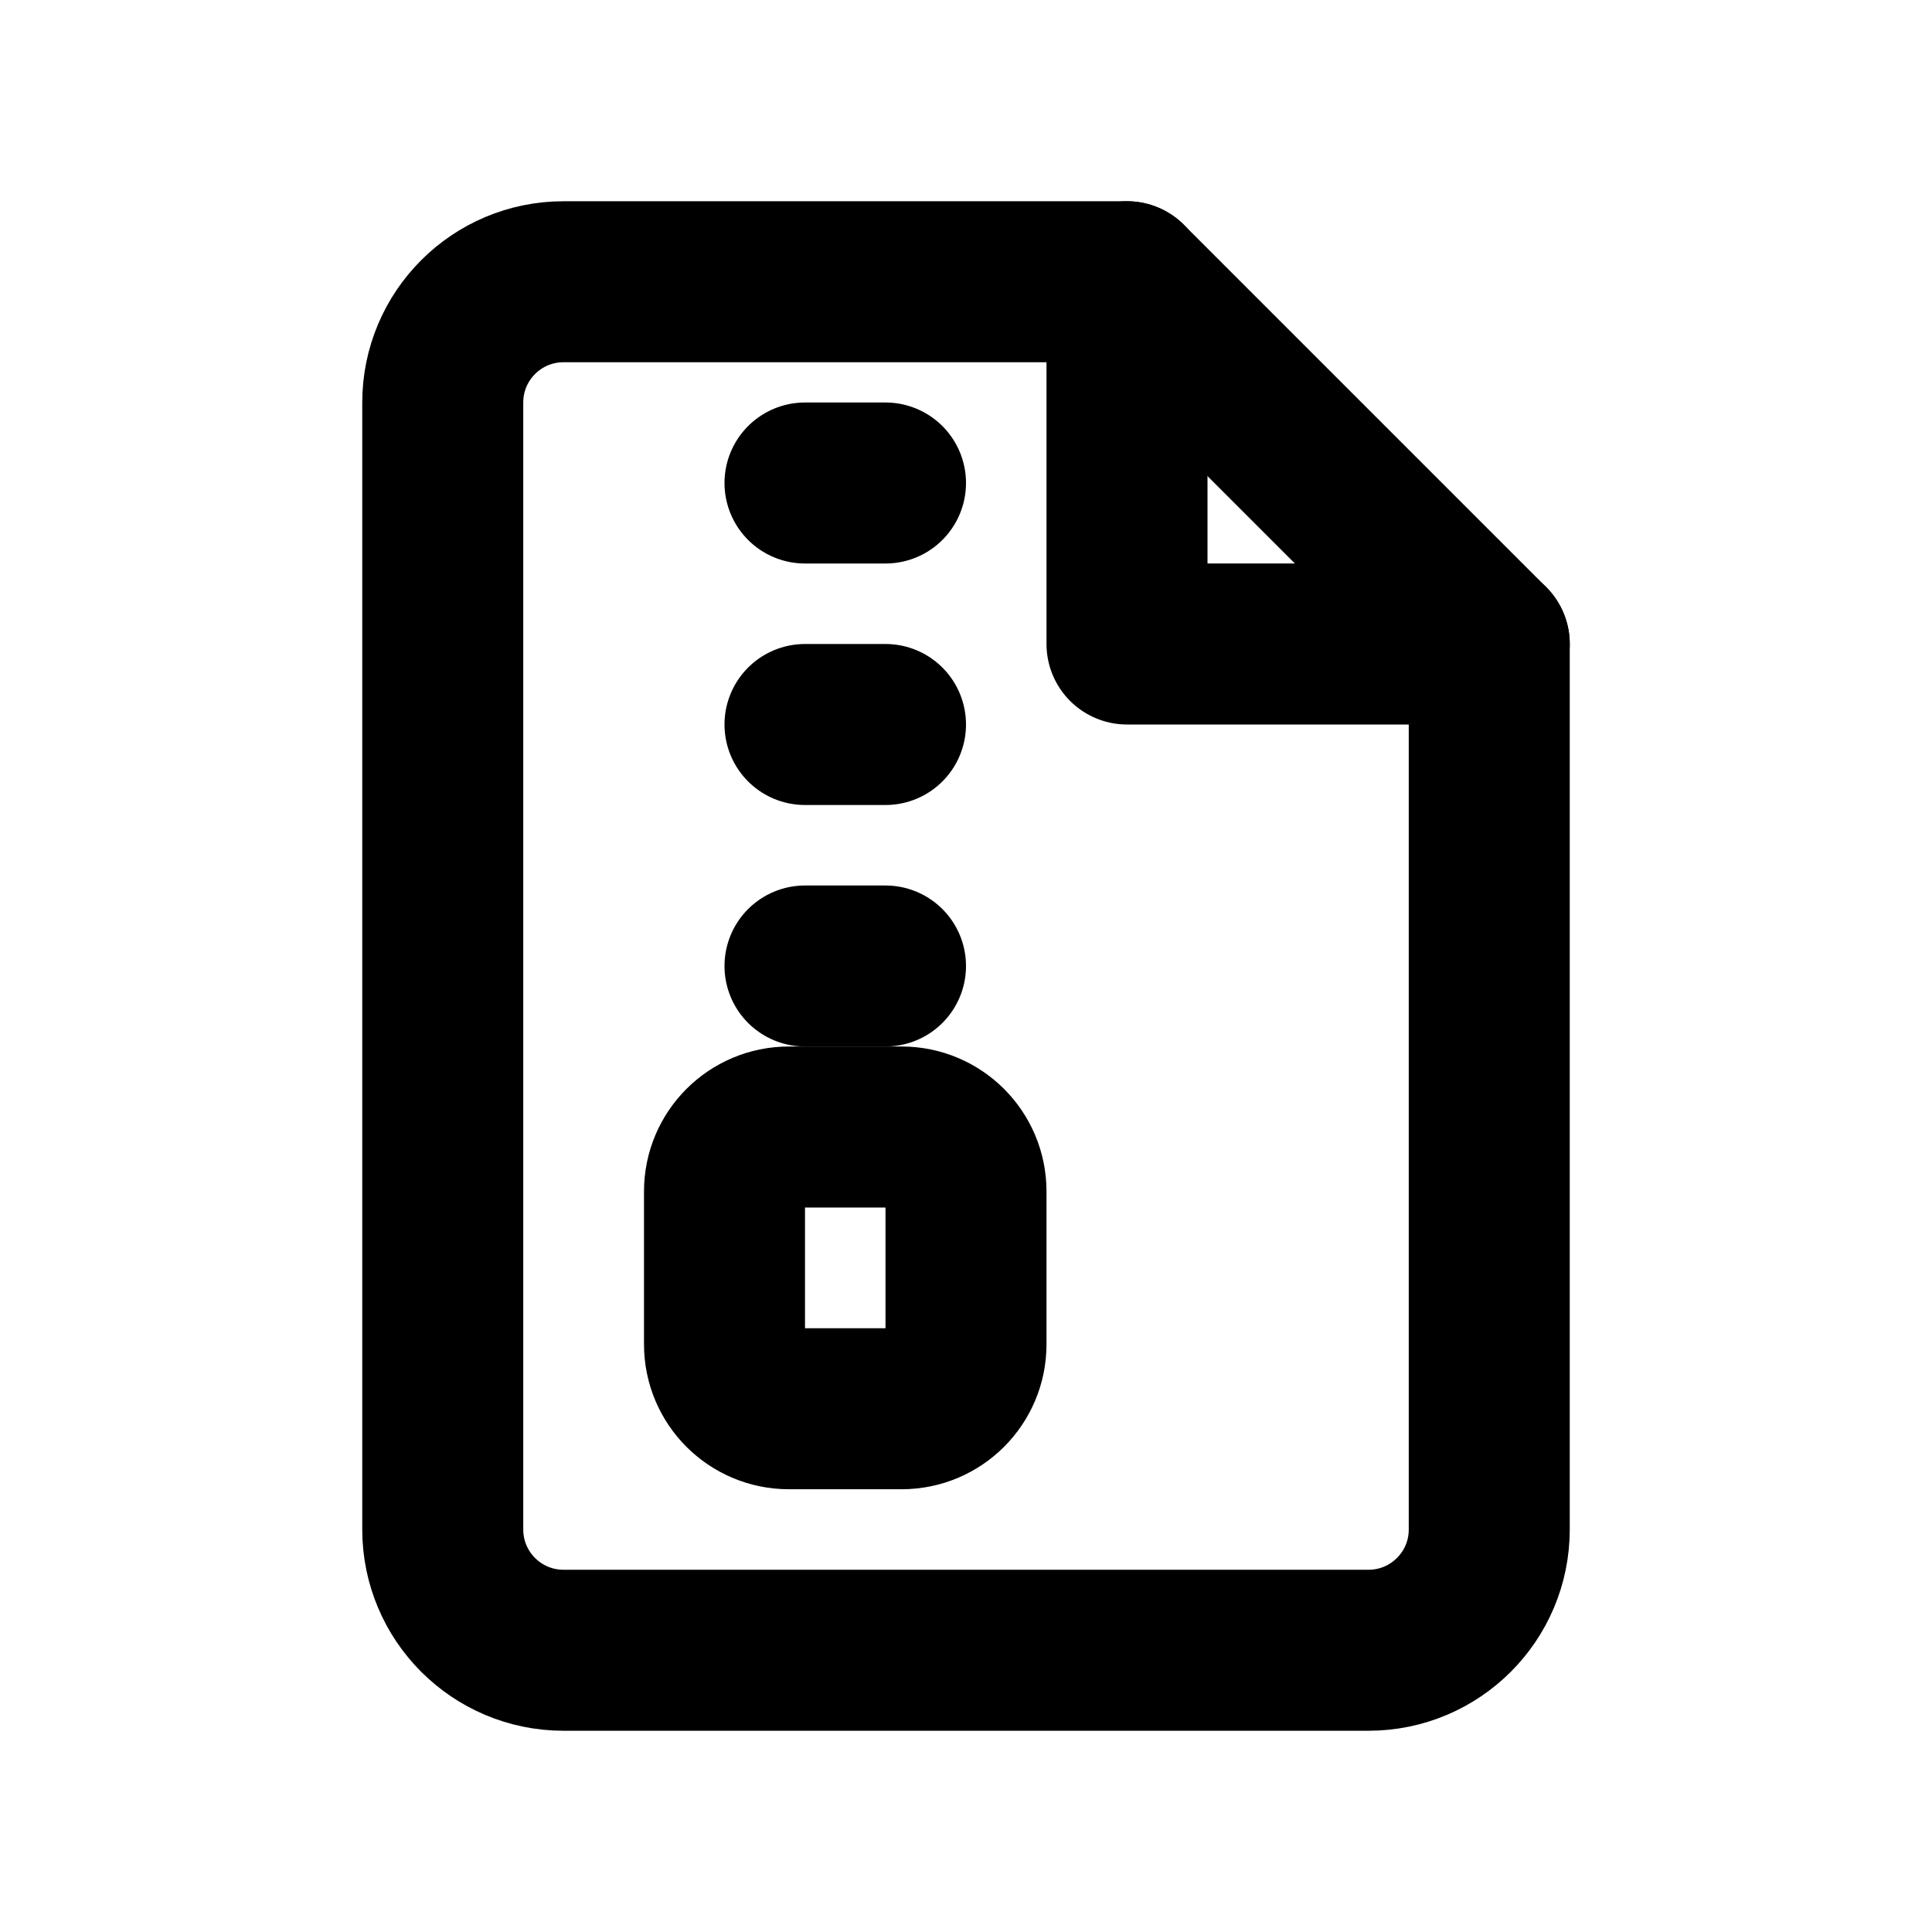
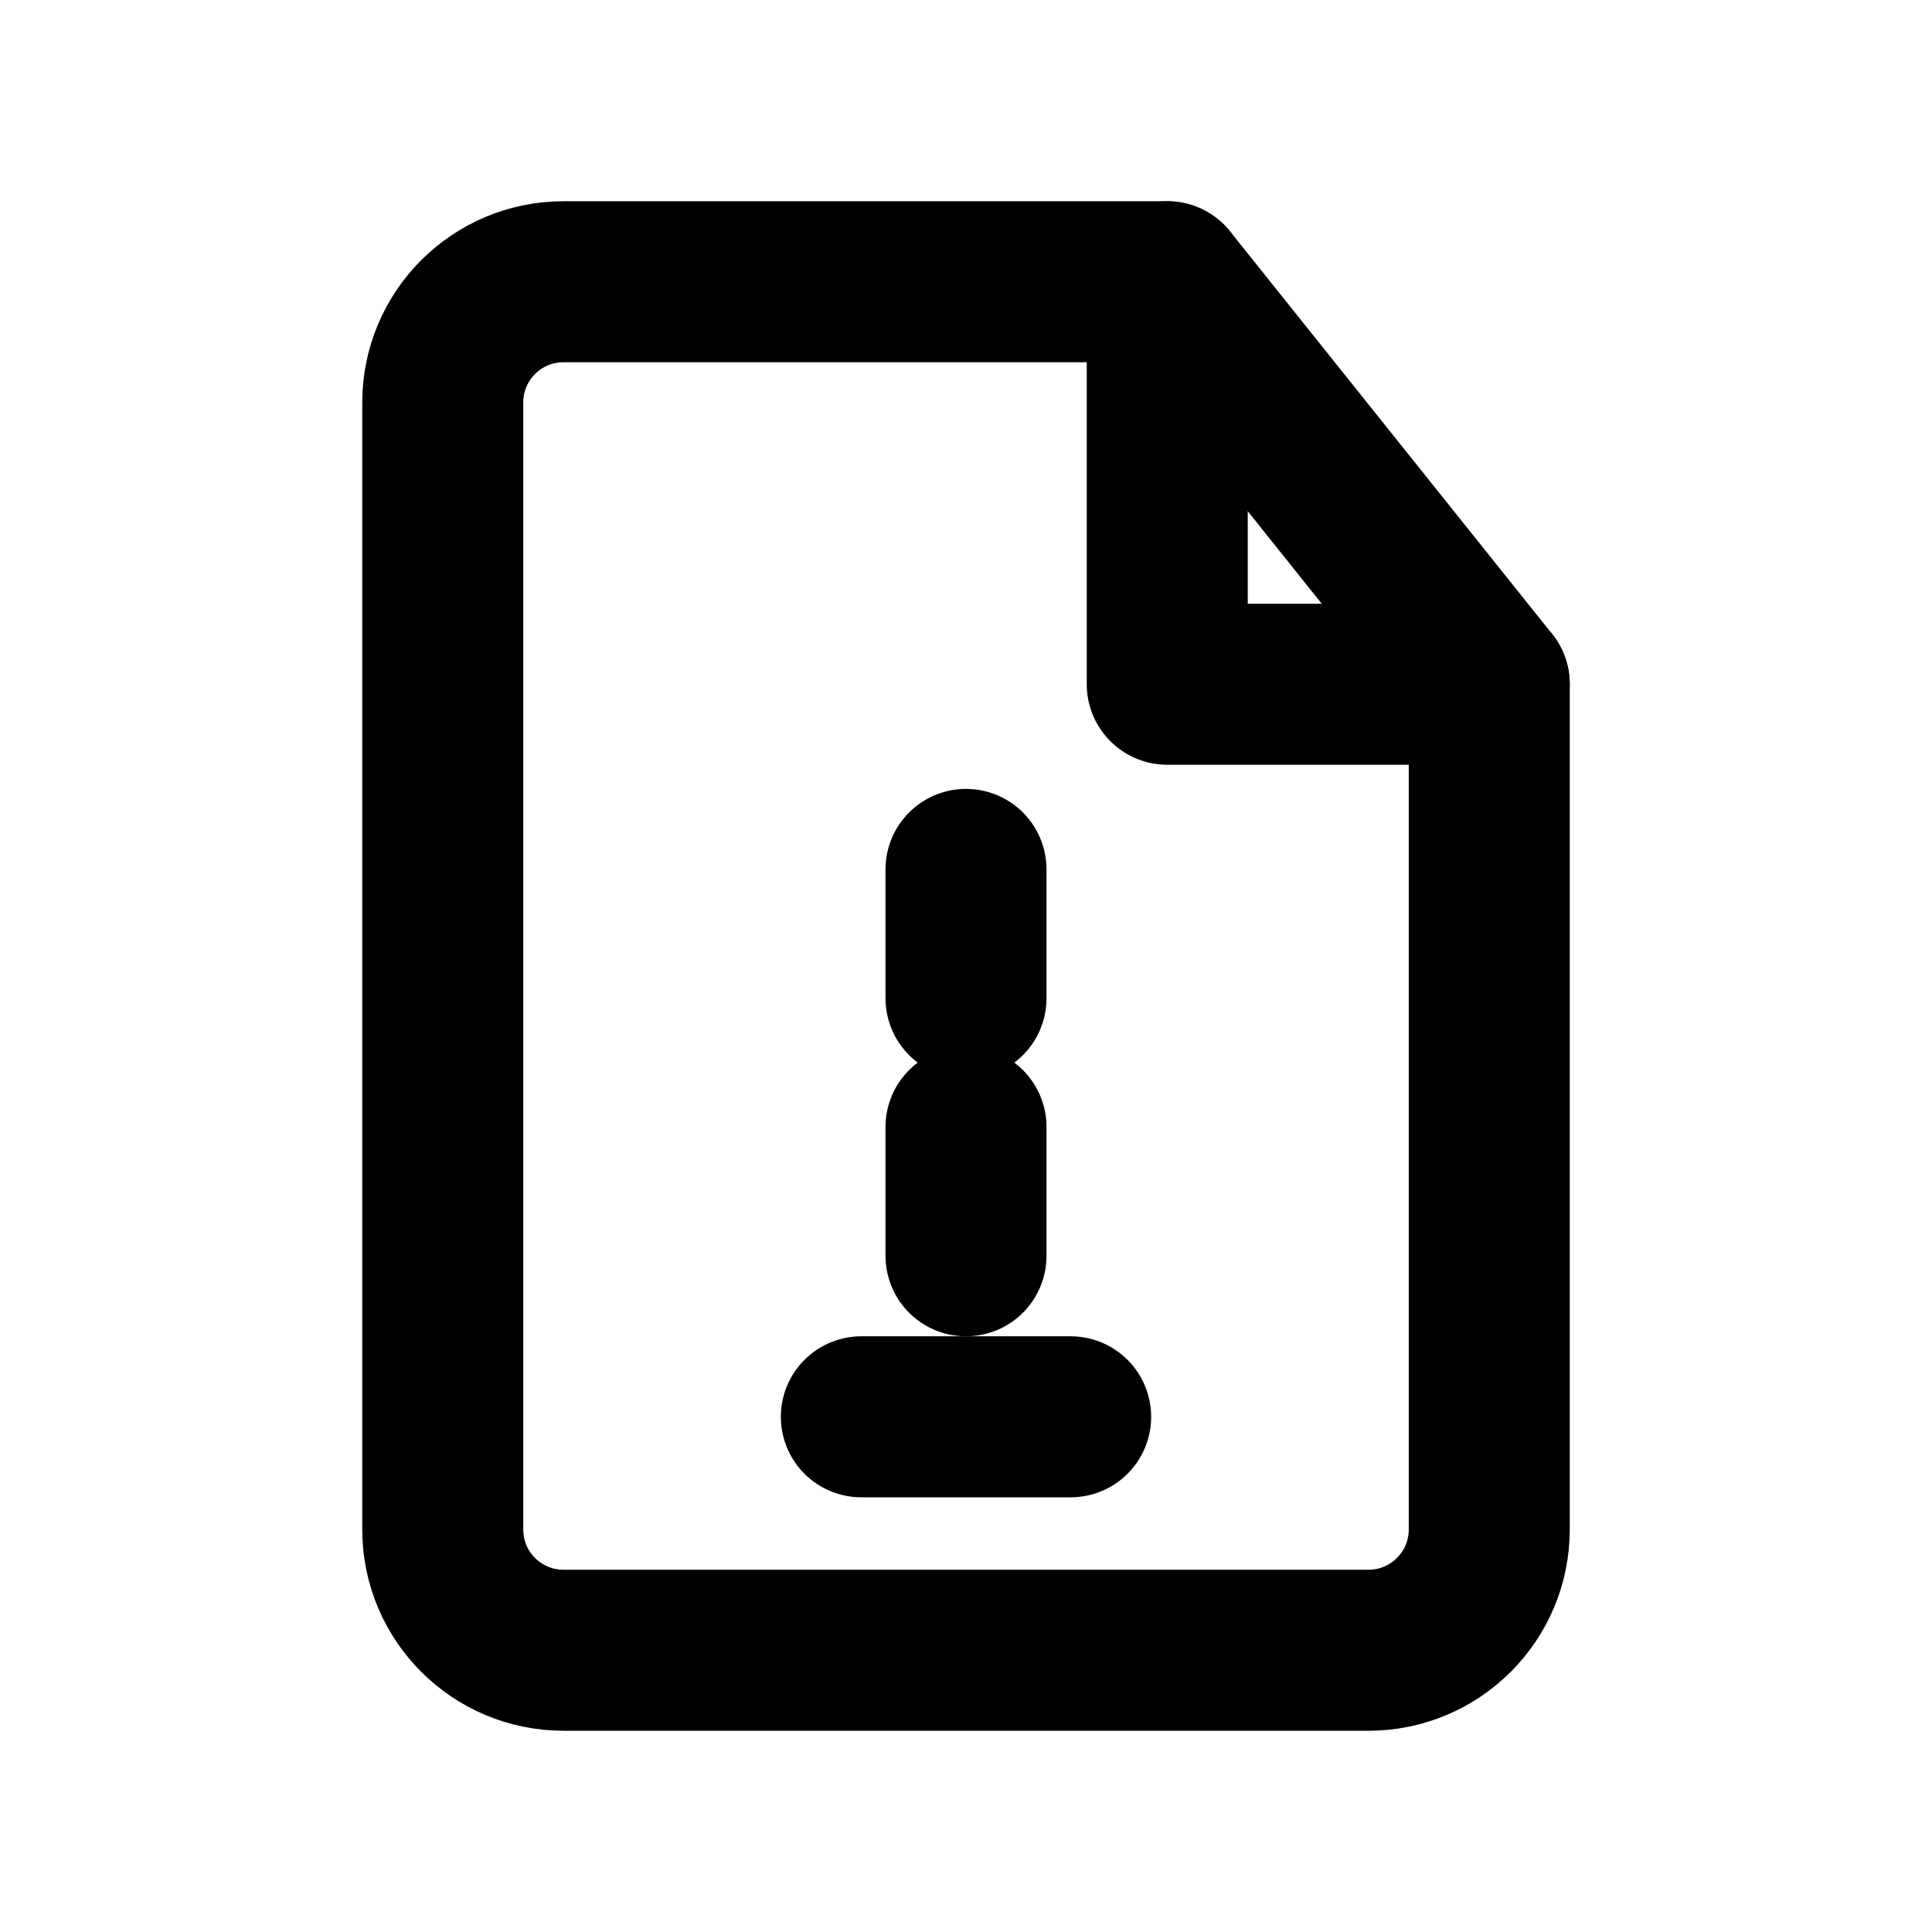
<svg xmlns="http://www.w3.org/2000/svg" viewBox="0 0 24 24" width="24" height="24" fill="none" stroke="currentColor" stroke-width="2" stroke-linecap="round" stroke-linejoin="round">
-   <path d="M14 3.5H7a1.5 1.5 0 0 0-1.5 1.5v14A1.5 1.5 0 0 0 7 20.5h10a1.5 1.5 0 0 0 1.5-1.5V8z" />
-   <path d="M14 3.5V8h4.5" />
-   <path d="M10 6h1M10 9h1M10 12h1" />
-   <rect x="9" y="14" width="3" height="3.5" rx=".8" />
+   <path d="M14.5 3.5H7A1.5 1.5 0 0 0 5.5 5v14A1.5 1.5 0 0 0 7 20.5h10a1.5 1.5 0 0 0 1.5-1.5V8.5z" />
+   <path d="M14.5 3.5v5h4" />
+   <path d="M12 10.8v1.6M12 14v1.6" />
+   <path d="M10.7 17.6h2.6" />
</svg>
